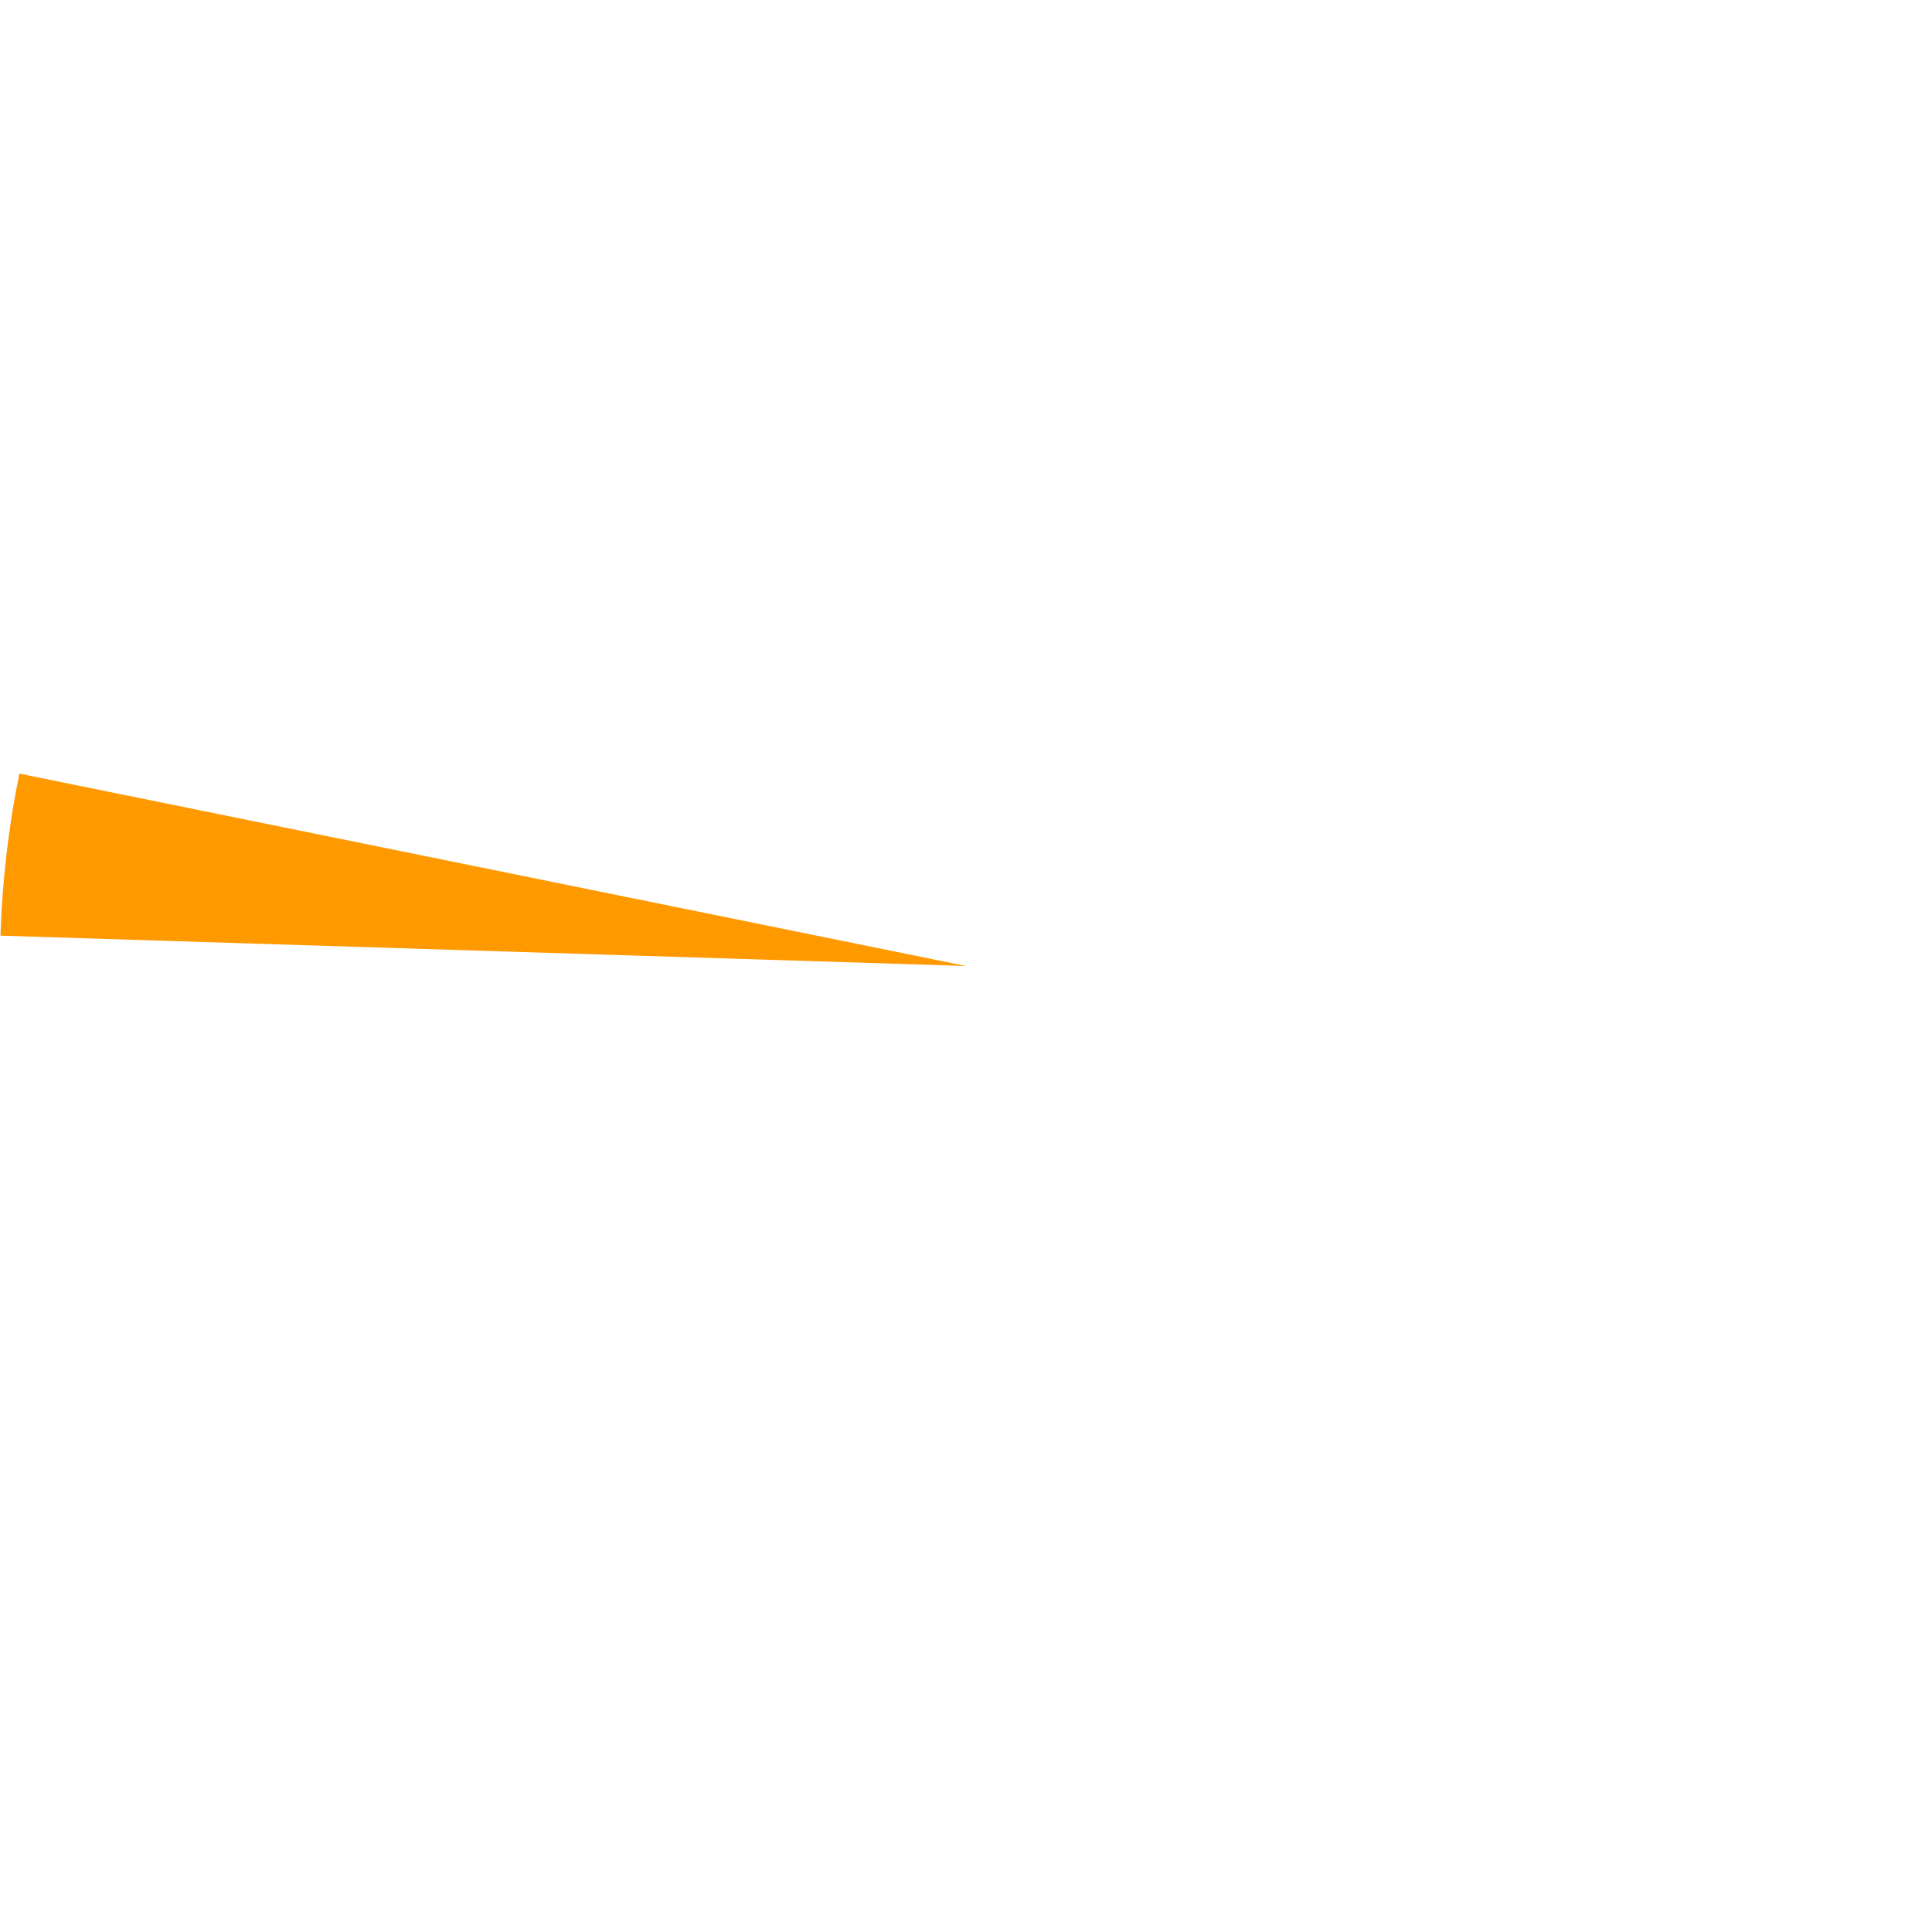
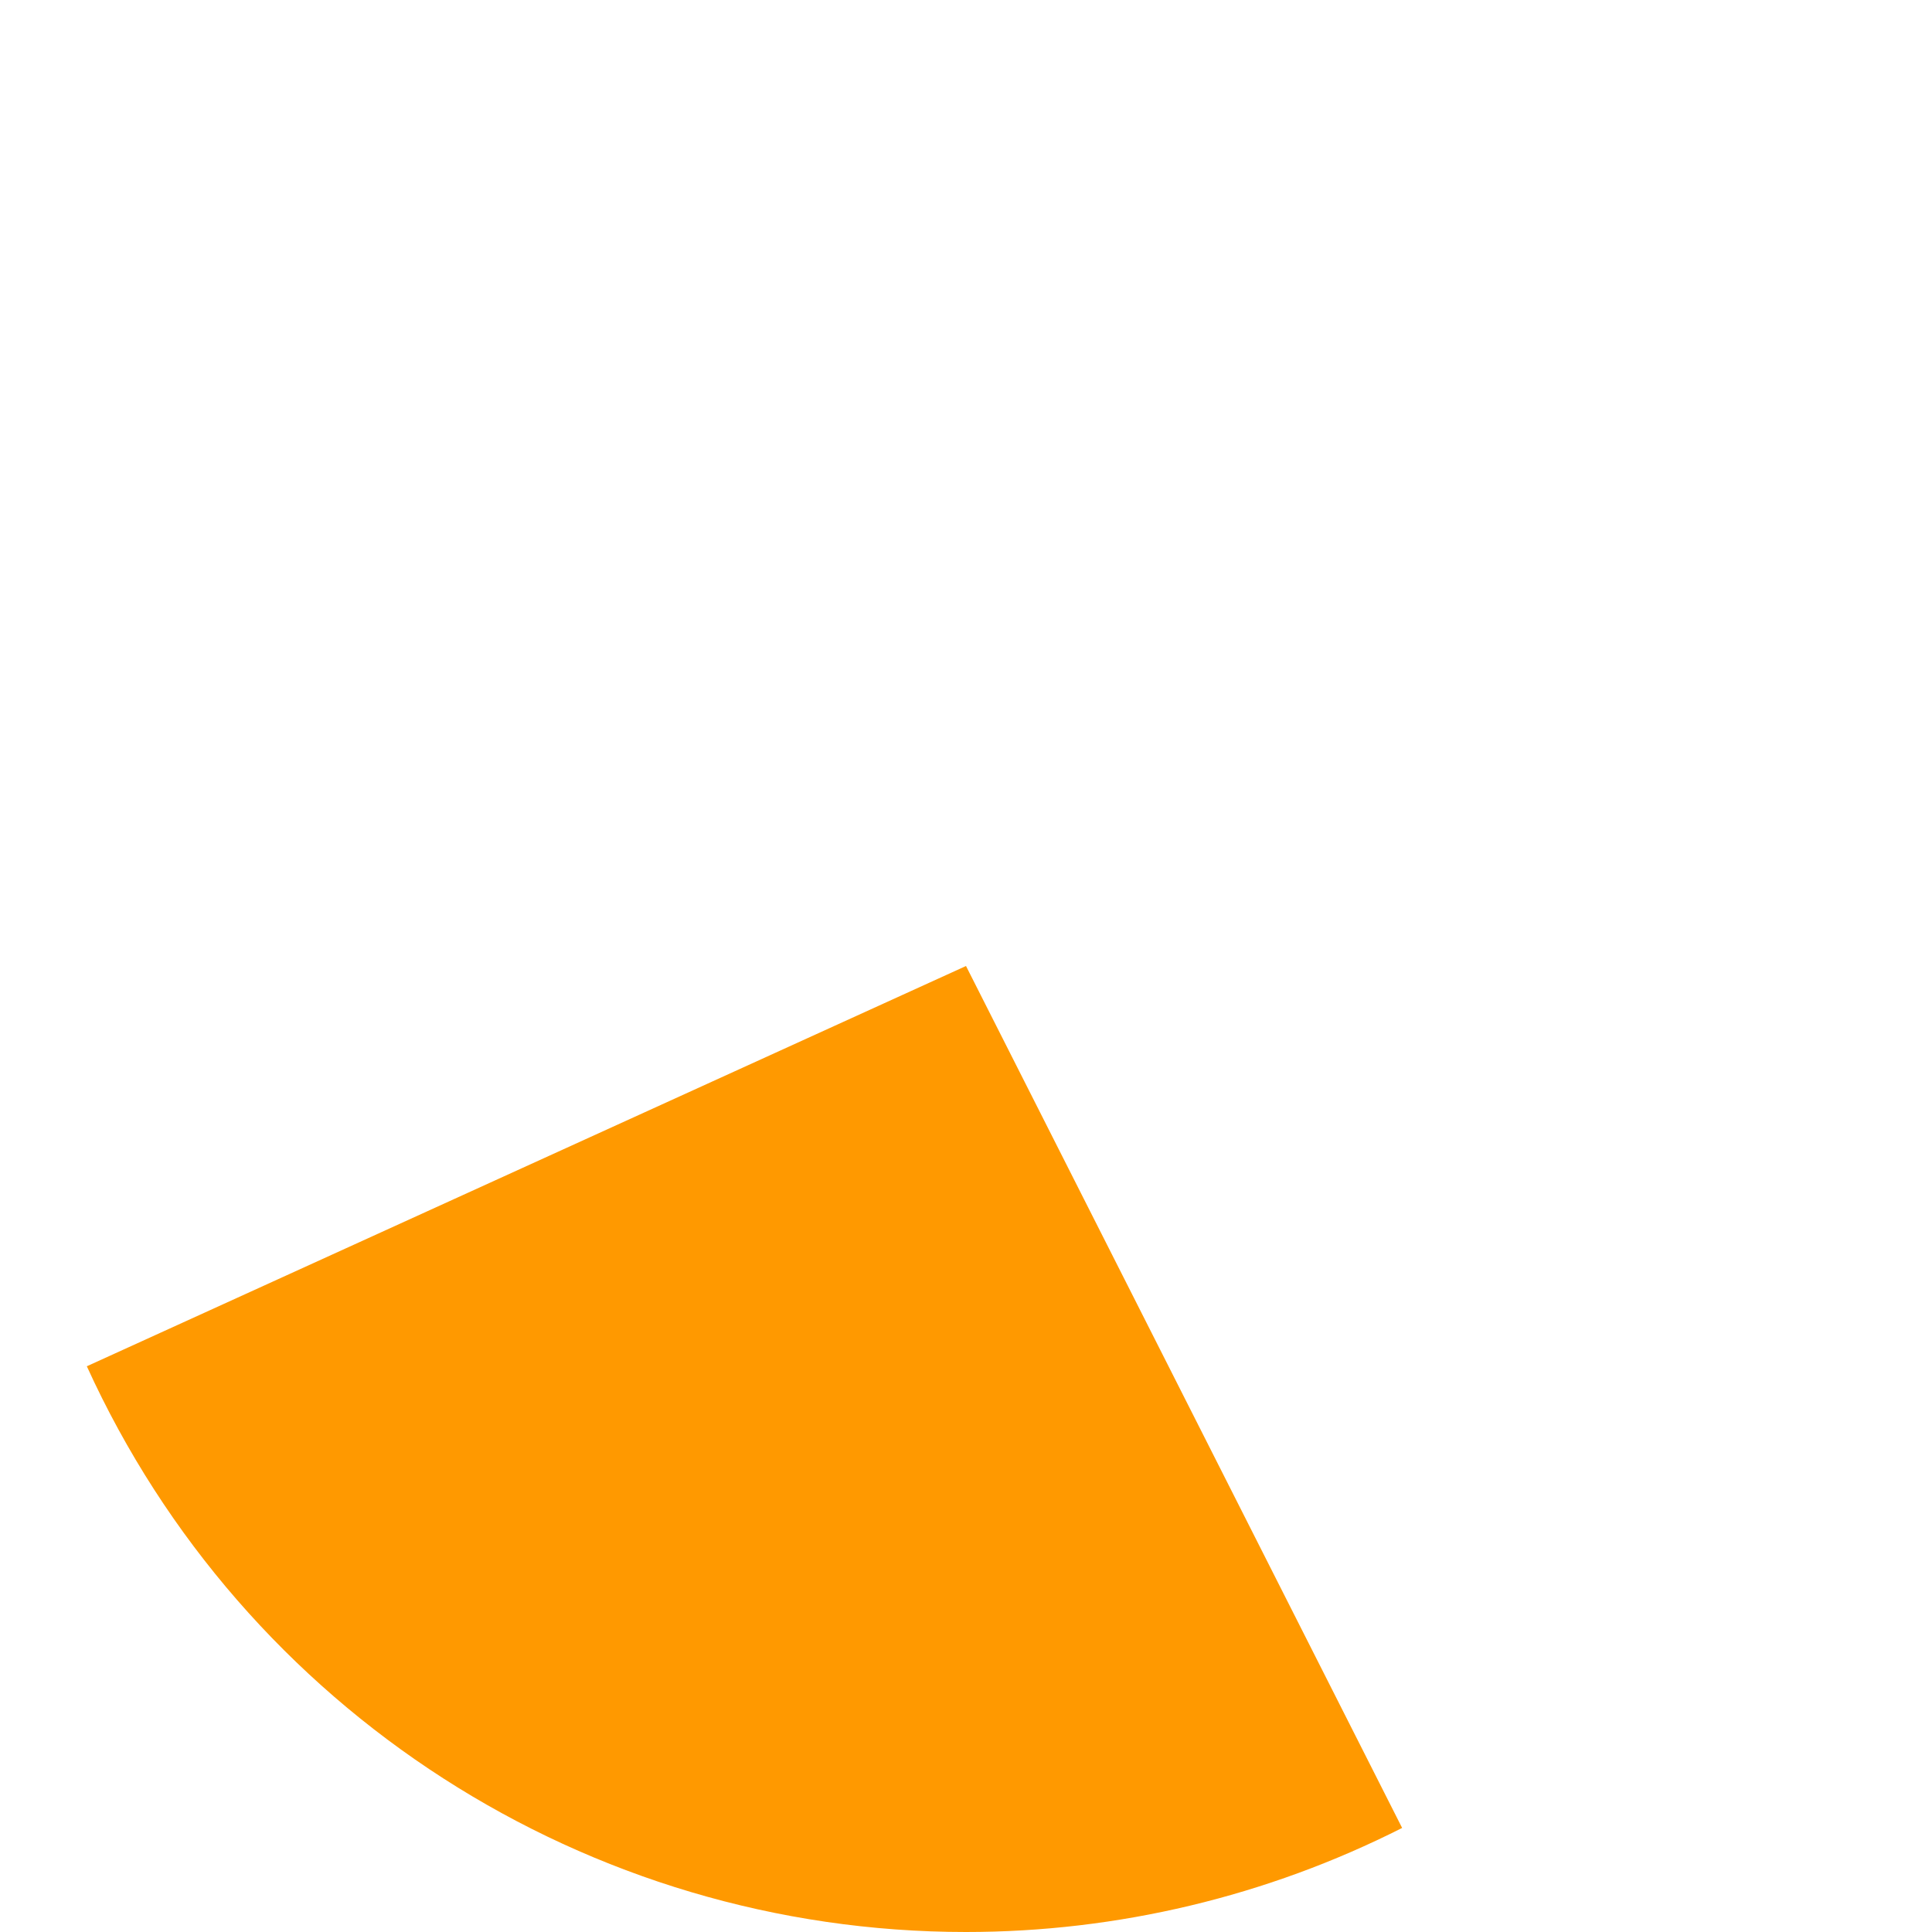
- <svg xmlns="http://www.w3.org/2000/svg" version="1.1" width="180px" height="180px">
-   <g transform="matrix(1 0 0 1 -999 -219 )">
-     <path d="M 1000.803 291.076  L 1089 309  L 999.044 306.172  C 999.204 301.1  999.792 296.05  1000.803 291.076  Z " fill-rule="nonzero" fill="#ff9900" stroke="none" />
+ <svg xmlns="http://www.w3.org/2000/svg" version="1.1" width="174px" height="174px">
+   <g transform="matrix(1 0 0 1 -418 -398 )">
+     <path d="M 425.82 521.049  L 505 485  L 544.279 562.628  C 532.102 568.79  518.647 572  505 572  C 470.903 572  439.948 552.081  425.82 521.049  Z " fill-rule="nonzero" fill="#ff9900" stroke="none" />
  </g>
</svg>
